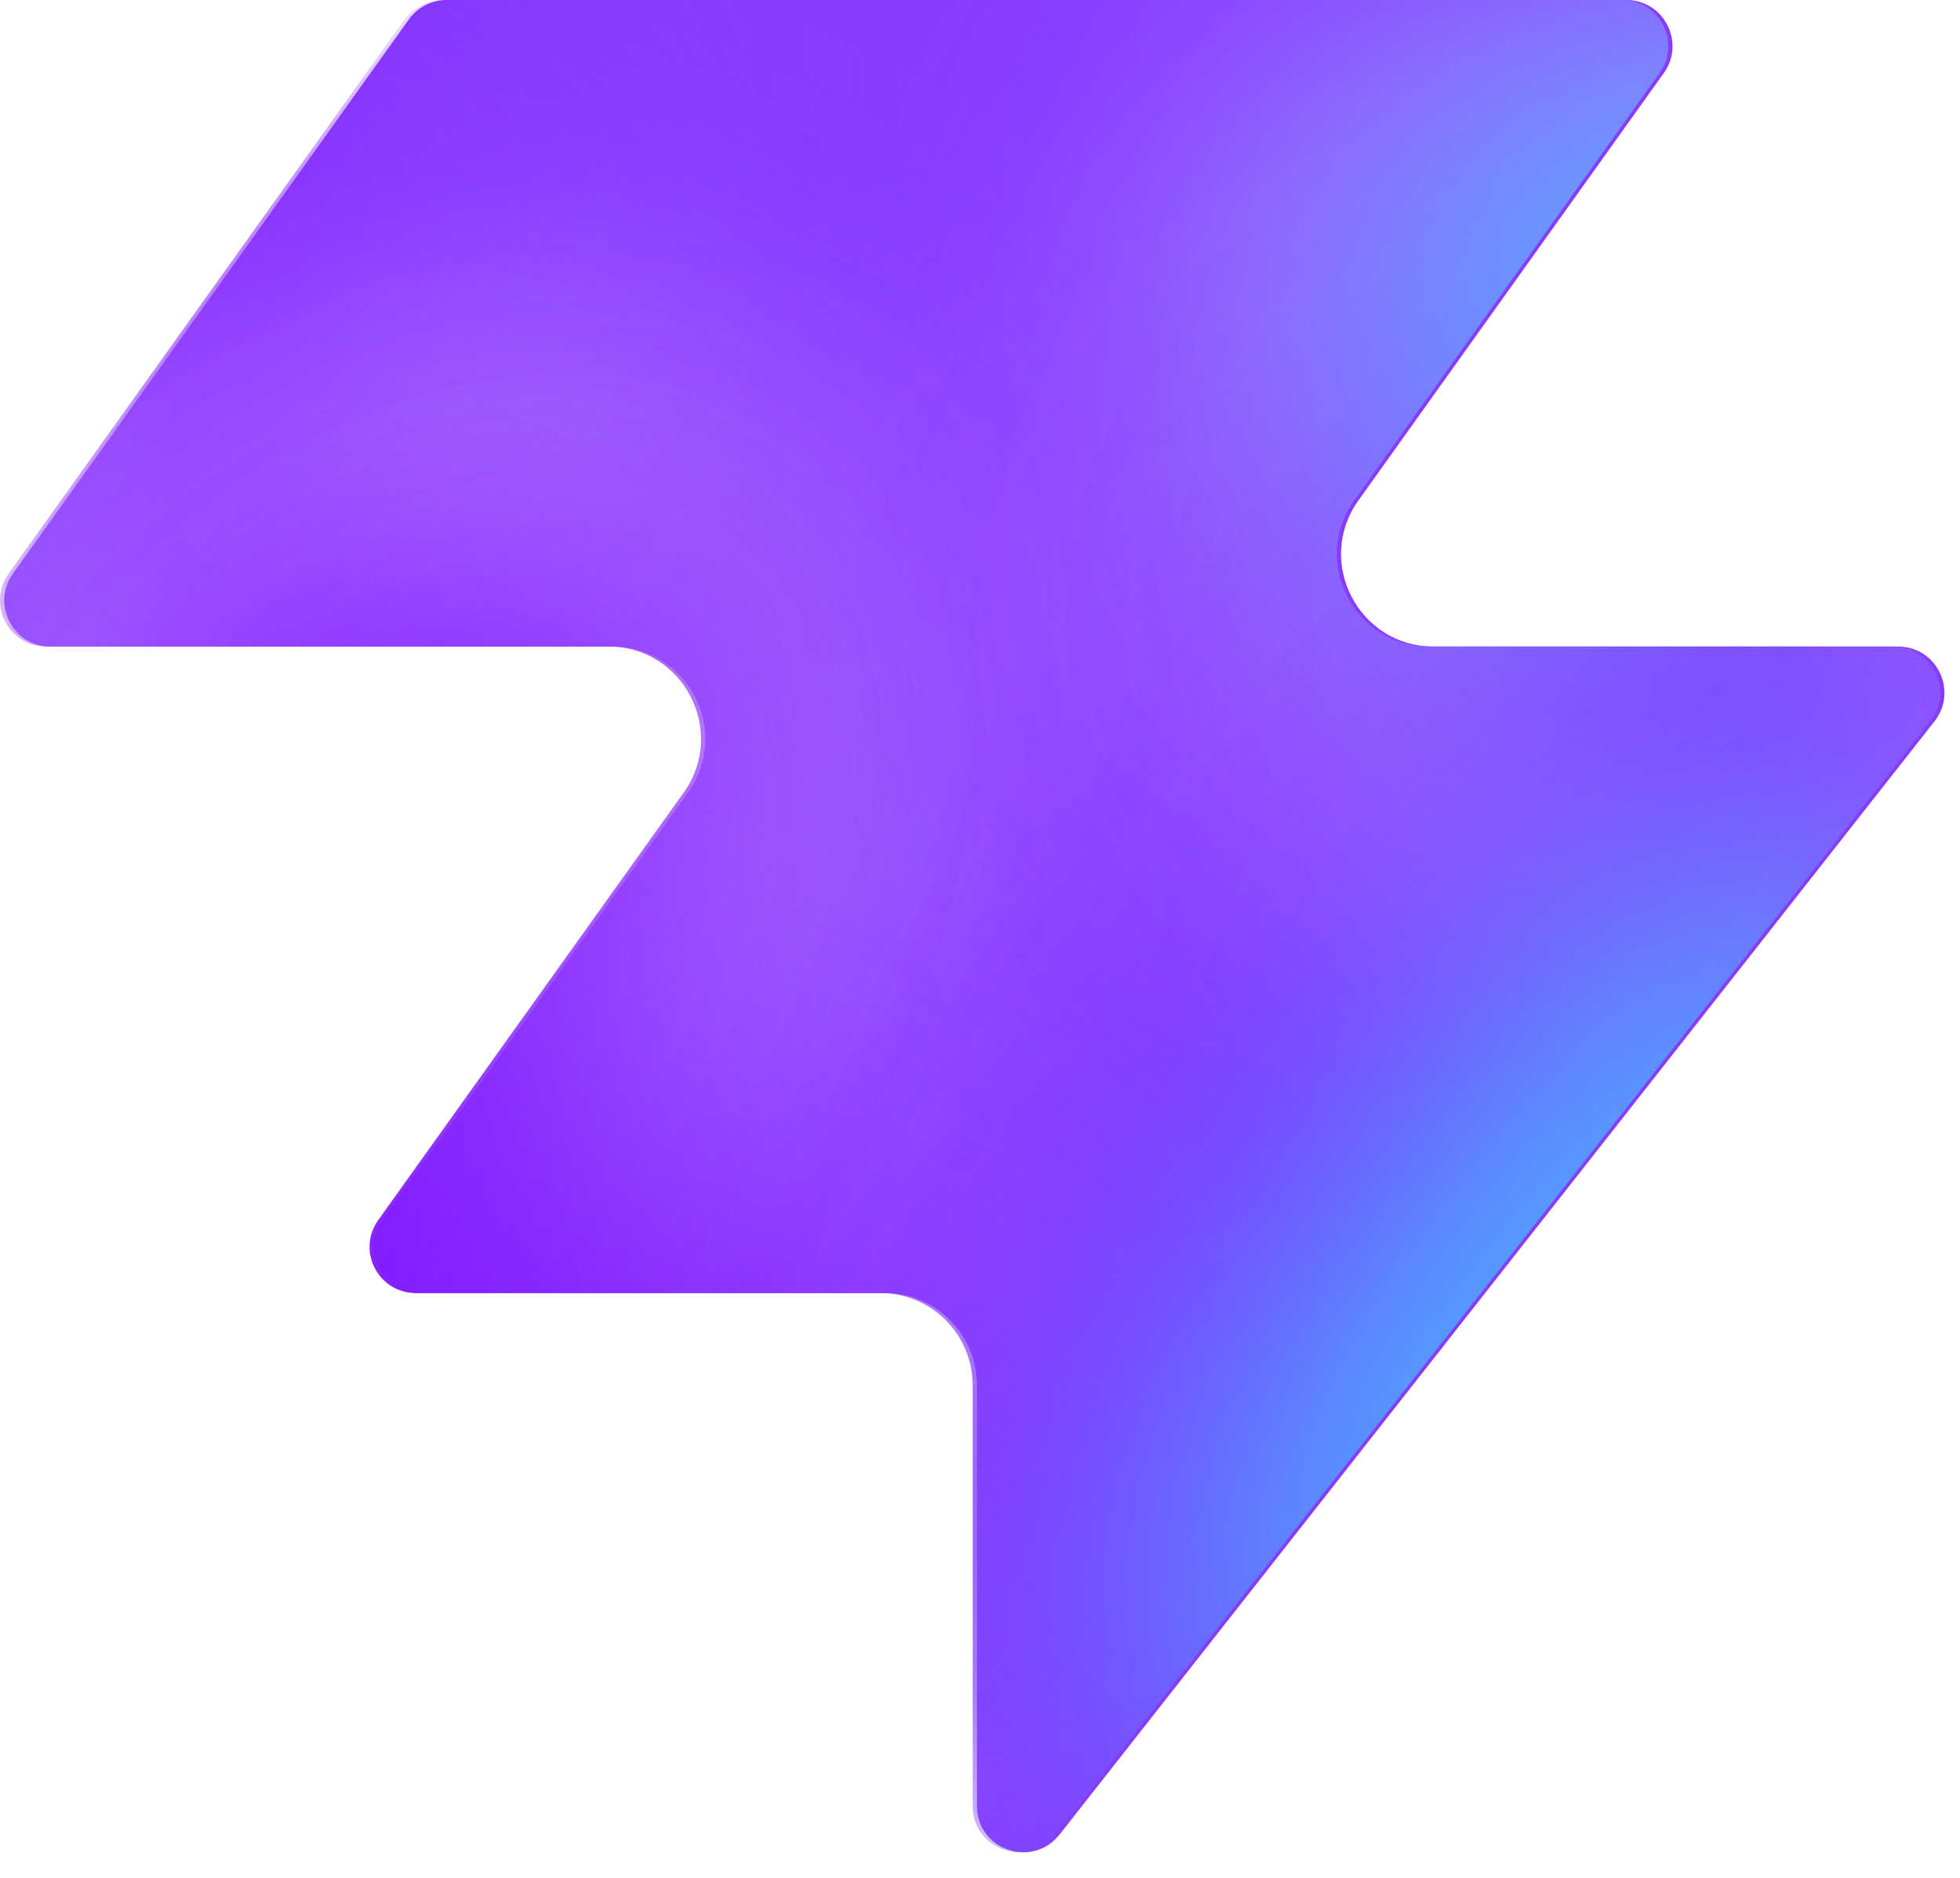
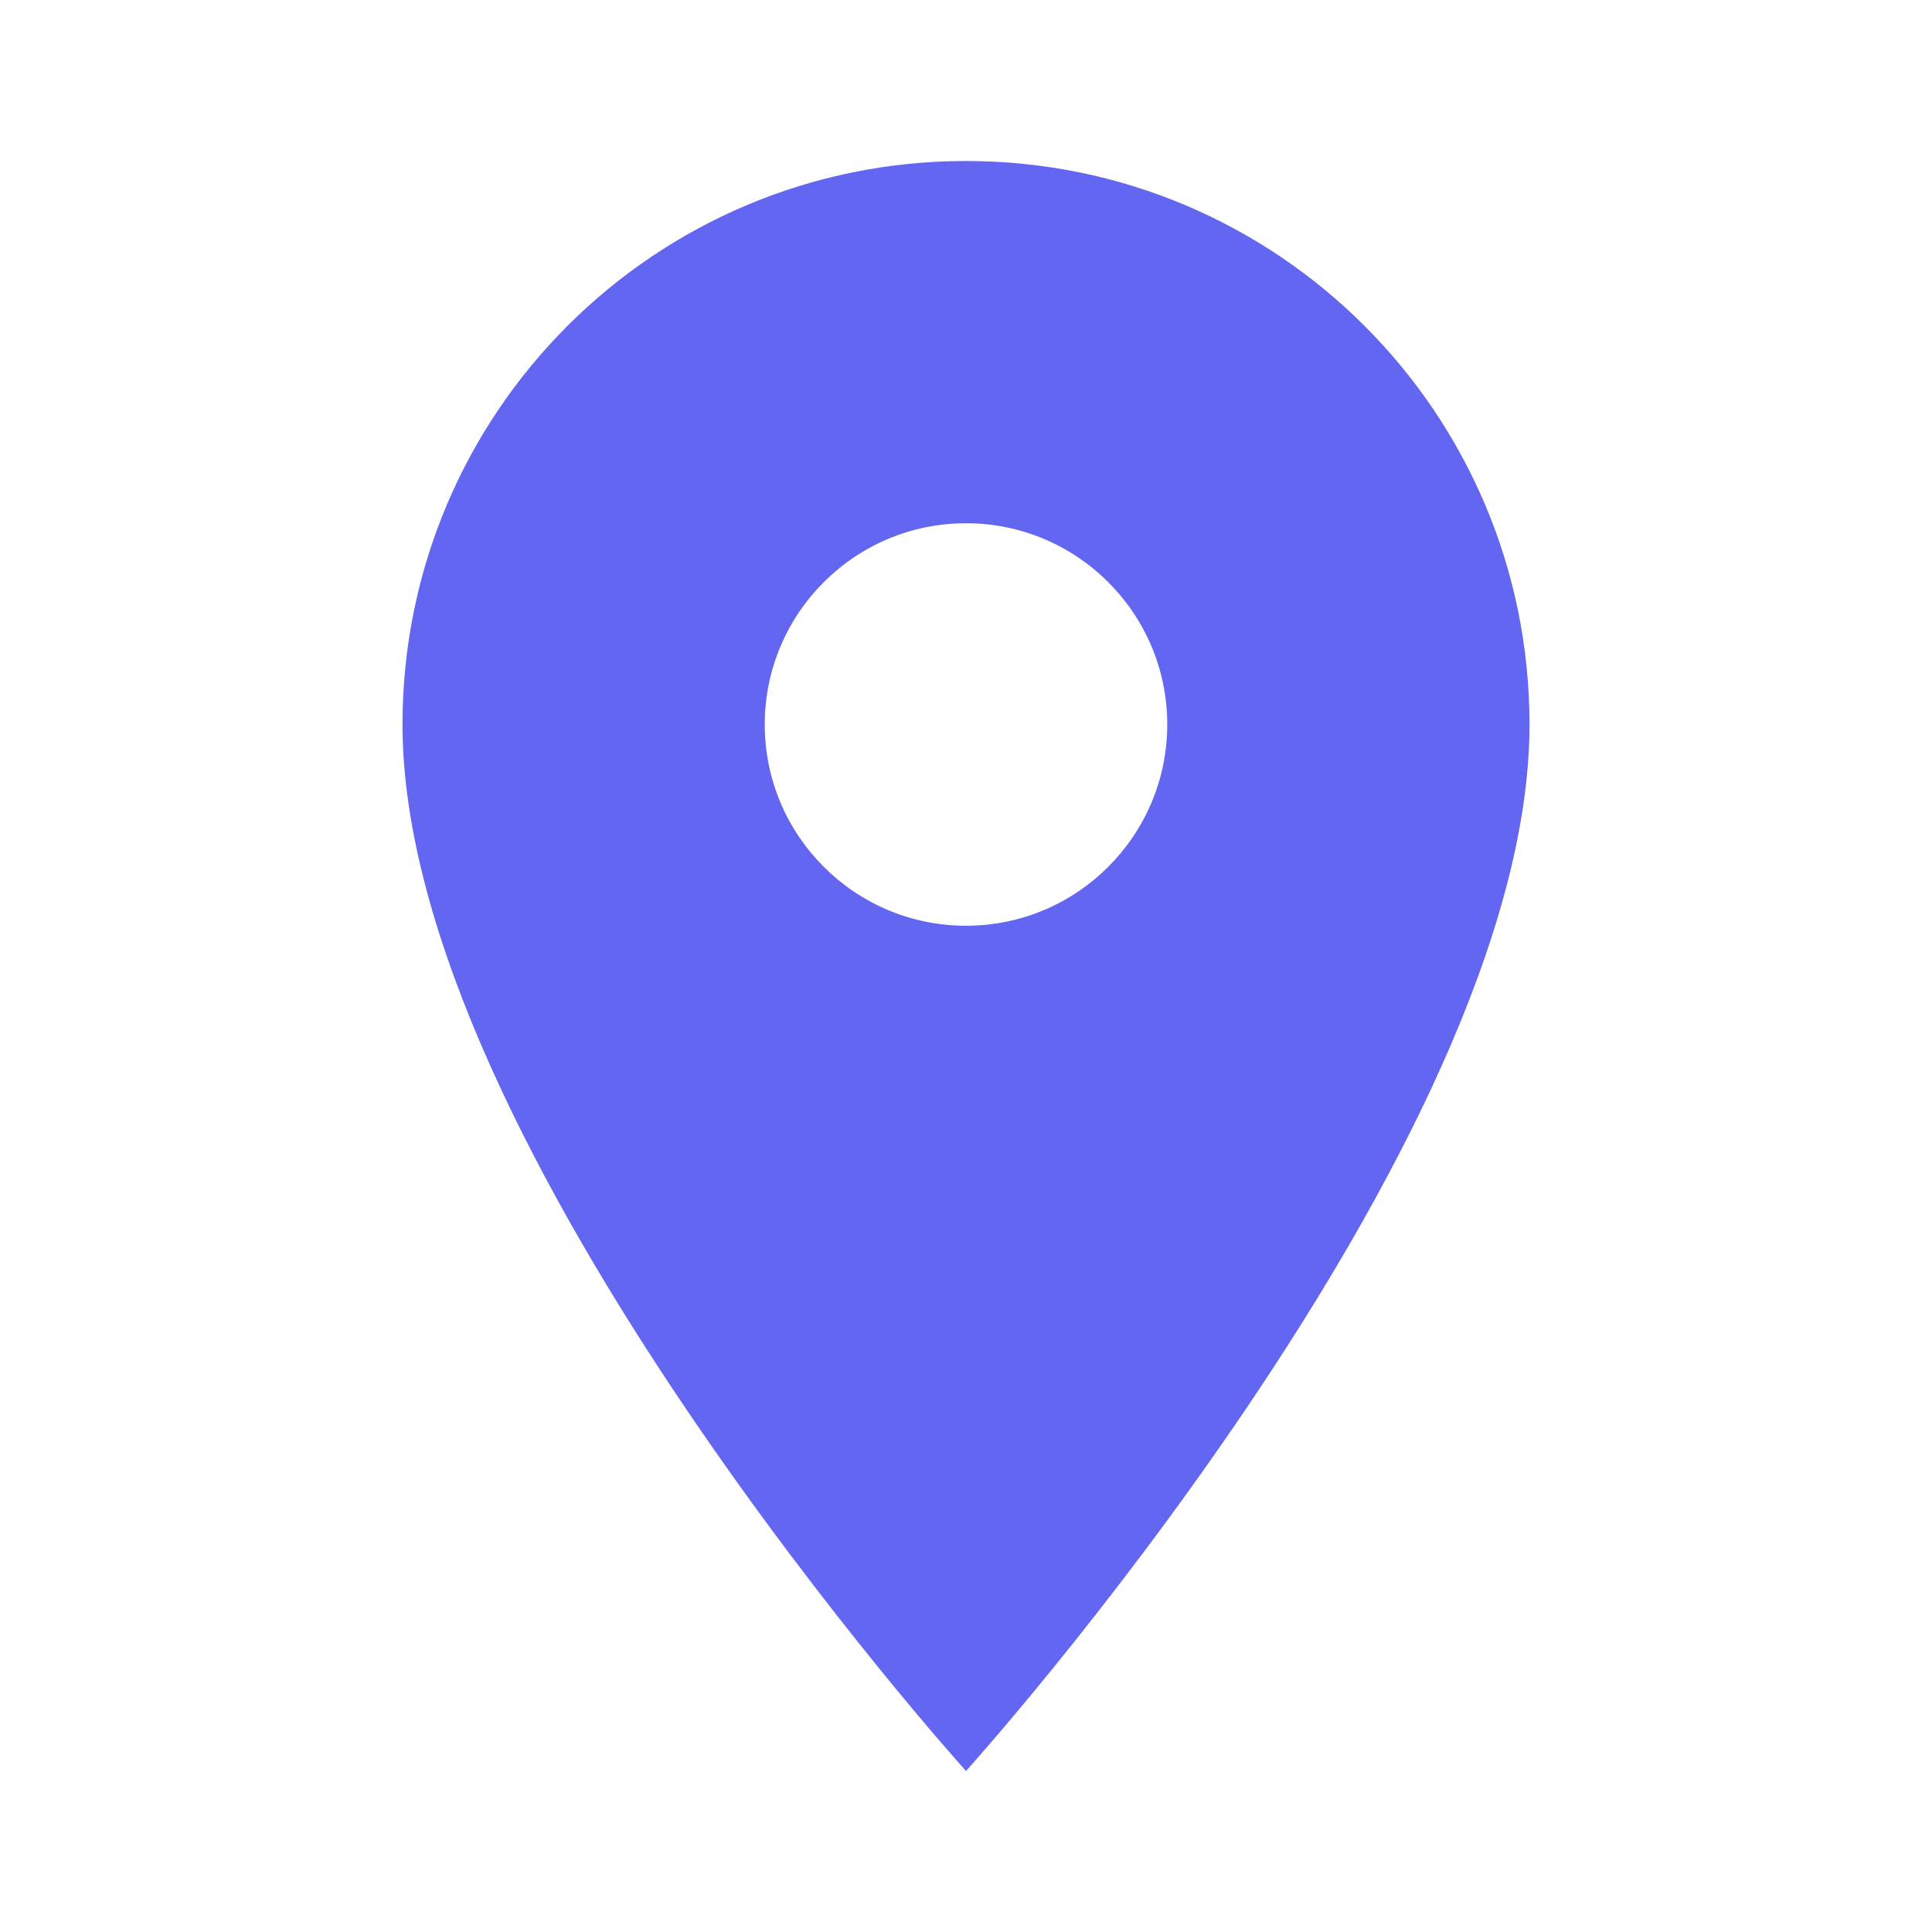
- <svg xmlns="http://www.w3.org/2000/svg" width="48" height="46" fill="none" viewBox="0 0 48 46">
-   <path fill="#863bff" d="M25.946 44.938c-.664.845-2.021.375-2.021-.698V33.937a2.26 2.26 0 0 0-2.262-2.262H10.287c-.92 0-1.456-1.04-.92-1.788l7.48-10.471c1.07-1.497 0-3.578-1.842-3.578H1.237c-.92 0-1.456-1.04-.92-1.788L10.013.474c.214-.297.556-.474.92-.474h28.894c.92 0 1.456 1.04.92 1.788l-7.48 10.471c-1.07 1.498 0 3.579 1.842 3.579h11.377c.943 0 1.473 1.088.89 1.83L25.947 44.94z" style="fill:#863bff;fill:color(display-p3 .525 .23 1);fill-opacity:1" />
-   <mask id="a" width="48" height="46" x="0" y="0" maskUnits="userSpaceOnUse" style="mask-type:alpha">
-     <path fill="#000" d="M25.842 44.938c-.664.844-2.021.375-2.021-.698V33.937a2.26 2.26 0 0 0-2.262-2.262H10.183c-.92 0-1.456-1.04-.92-1.788l7.48-10.471c1.07-1.498 0-3.579-1.842-3.579H1.133c-.92 0-1.456-1.04-.92-1.787L9.91.473c.214-.297.556-.474.92-.474h28.894c.92 0 1.456 1.04.92 1.788l-7.48 10.471c-1.07 1.498 0 3.578 1.842 3.578h11.377c.943 0 1.473 1.088.89 1.832L25.843 44.94z" style="fill:#000;fill-opacity:1" />
-   </mask>
-   <g mask="url(#a)">
-     <g filter="url(#b)">
-       <ellipse cx="5.508" cy="14.704" fill="#ede6ff" rx="5.508" ry="14.704" style="fill:#ede6ff;fill:color(display-p3 .927 .903 1);fill-opacity:1" transform="matrix(.00324 1 1 -.00324 -4.47 31.516)" />
-     </g>
-     <g filter="url(#c)">
-       <ellipse cx="10.399" cy="29.851" fill="#ede6ff" rx="10.399" ry="29.851" style="fill:#ede6ff;fill:color(display-p3 .927 .903 1);fill-opacity:1" transform="matrix(.00324 1 1 -.00324 -39.328 7.883)" />
-     </g>
-     <g filter="url(#d)">
-       <ellipse cx="5.508" cy="30.487" fill="#7e14ff" rx="5.508" ry="30.487" style="fill:#7e14ff;fill:color(display-p3 .492 .077 1);fill-opacity:1" transform="rotate(89.814 -25.913 -14.639)scale(1 -1)" />
-     </g>
-     <g filter="url(#e)">
-       <ellipse cx="5.508" cy="30.599" fill="#7e14ff" rx="5.508" ry="30.599" style="fill:#7e14ff;fill:color(display-p3 .492 .077 1);fill-opacity:1" transform="rotate(89.814 -32.644 -3.334)scale(1 -1)" />
-     </g>
-     <g filter="url(#f)">
-       <ellipse cx="5.508" cy="30.599" fill="#7e14ff" rx="5.508" ry="30.599" style="fill:#7e14ff;fill:color(display-p3 .492 .077 1);fill-opacity:1" transform="matrix(.00324 1 1 -.00324 -34.34 30.47)" />
-     </g>
-     <g filter="url(#g)">
-       <ellipse cx="14.072" cy="22.078" fill="#ede6ff" rx="14.072" ry="22.078" style="fill:#ede6ff;fill:color(display-p3 .927 .903 1);fill-opacity:1" transform="rotate(93.35 24.506 48.493)scale(-1 1)" />
-     </g>
-     <g filter="url(#h)">
-       <ellipse cx="3.47" cy="21.501" fill="#7e14ff" rx="3.47" ry="21.501" style="fill:#7e14ff;fill:color(display-p3 .492 .077 1);fill-opacity:1" transform="rotate(89.009 28.708 47.59)scale(-1 1)" />
-     </g>
-     <g filter="url(#i)">
-       <ellipse cx="3.47" cy="21.501" fill="#7e14ff" rx="3.47" ry="21.501" style="fill:#7e14ff;fill:color(display-p3 .492 .077 1);fill-opacity:1" transform="rotate(89.009 28.708 47.59)scale(-1 1)" />
-     </g>
-     <g filter="url(#j)">
-       <ellipse cx=".387" cy="8.972" fill="#7e14ff" rx="4.407" ry="29.108" style="fill:#7e14ff;fill:color(display-p3 .492 .077 1);fill-opacity:1" transform="rotate(39.51 .387 8.972)" />
-     </g>
-     <g filter="url(#k)">
-       <ellipse cx="47.523" cy="-6.092" fill="#7e14ff" rx="4.407" ry="29.108" style="fill:#7e14ff;fill:color(display-p3 .492 .077 1);fill-opacity:1" transform="rotate(37.892 47.523 -6.092)" />
-     </g>
-     <g filter="url(#l)">
-       <ellipse cx="41.412" cy="6.333" fill="#47bfff" rx="5.971" ry="9.665" style="fill:#47bfff;fill:color(display-p3 .28 .748 1);fill-opacity:1" transform="rotate(37.892 41.412 6.333)" />
-     </g>
-     <g filter="url(#m)">
-       <ellipse cx="-1.879" cy="38.332" fill="#7e14ff" rx="4.407" ry="29.108" style="fill:#7e14ff;fill:color(display-p3 .492 .077 1);fill-opacity:1" transform="rotate(37.892 -1.88 38.332)" />
-     </g>
-     <g filter="url(#n)">
-       <ellipse cx="-1.879" cy="38.332" fill="#7e14ff" rx="4.407" ry="29.108" style="fill:#7e14ff;fill:color(display-p3 .492 .077 1);fill-opacity:1" transform="rotate(37.892 -1.88 38.332)" />
-     </g>
-     <g filter="url(#o)">
-       <ellipse cx="35.651" cy="29.907" fill="#7e14ff" rx="4.407" ry="29.108" style="fill:#7e14ff;fill:color(display-p3 .492 .077 1);fill-opacity:1" transform="rotate(37.892 35.651 29.907)" />
-     </g>
-     <g filter="url(#p)">
-       <ellipse cx="38.418" cy="32.4" fill="#47bfff" rx="5.971" ry="15.297" style="fill:#47bfff;fill:color(display-p3 .28 .748 1);fill-opacity:1" transform="rotate(37.892 38.418 32.4)" />
-     </g>
-   </g>
-   <defs>
-     <filter id="b" width="60.045" height="41.654" x="-19.77" y="16.149" color-interpolation-filters="sRGB" filterUnits="userSpaceOnUse">
-       <feFlood flood-opacity="0" result="BackgroundImageFix" />
-       <feBlend in="SourceGraphic" in2="BackgroundImageFix" result="shape" />
-       <feGaussianBlur result="effect1_foregroundBlur_2002_17158" stdDeviation="7.659" />
-     </filter>
-     <filter id="c" width="90.34" height="51.437" x="-54.613" y="-7.533" color-interpolation-filters="sRGB" filterUnits="userSpaceOnUse">
-       <feFlood flood-opacity="0" result="BackgroundImageFix" />
-       <feBlend in="SourceGraphic" in2="BackgroundImageFix" result="shape" />
-       <feGaussianBlur result="effect1_foregroundBlur_2002_17158" stdDeviation="7.659" />
-     </filter>
-     <filter id="d" width="79.355" height="29.4" x="-49.64" y="2.03" color-interpolation-filters="sRGB" filterUnits="userSpaceOnUse">
-       <feFlood flood-opacity="0" result="BackgroundImageFix" />
-       <feBlend in="SourceGraphic" in2="BackgroundImageFix" result="shape" />
-       <feGaussianBlur result="effect1_foregroundBlur_2002_17158" stdDeviation="4.596" />
-     </filter>
-     <filter id="e" width="79.579" height="29.4" x="-45.045" y="20.029" color-interpolation-filters="sRGB" filterUnits="userSpaceOnUse">
-       <feFlood flood-opacity="0" result="BackgroundImageFix" />
-       <feBlend in="SourceGraphic" in2="BackgroundImageFix" result="shape" />
-       <feGaussianBlur result="effect1_foregroundBlur_2002_17158" stdDeviation="4.596" />
-     </filter>
-     <filter id="f" width="79.579" height="29.4" x="-43.513" y="21.178" color-interpolation-filters="sRGB" filterUnits="userSpaceOnUse">
-       <feFlood flood-opacity="0" result="BackgroundImageFix" />
-       <feBlend in="SourceGraphic" in2="BackgroundImageFix" result="shape" />
-       <feGaussianBlur result="effect1_foregroundBlur_2002_17158" stdDeviation="4.596" />
-     </filter>
-     <filter id="g" width="74.749" height="58.852" x="15.756" y="-17.901" color-interpolation-filters="sRGB" filterUnits="userSpaceOnUse">
-       <feFlood flood-opacity="0" result="BackgroundImageFix" />
-       <feBlend in="SourceGraphic" in2="BackgroundImageFix" result="shape" />
-       <feGaussianBlur result="effect1_foregroundBlur_2002_17158" stdDeviation="7.659" />
-     </filter>
-     <filter id="h" width="61.377" height="25.362" x="23.548" y="2.284" color-interpolation-filters="sRGB" filterUnits="userSpaceOnUse">
-       <feFlood flood-opacity="0" result="BackgroundImageFix" />
-       <feBlend in="SourceGraphic" in2="BackgroundImageFix" result="shape" />
-       <feGaussianBlur result="effect1_foregroundBlur_2002_17158" stdDeviation="4.596" />
-     </filter>
-     <filter id="i" width="61.377" height="25.362" x="23.548" y="2.284" color-interpolation-filters="sRGB" filterUnits="userSpaceOnUse">
-       <feFlood flood-opacity="0" result="BackgroundImageFix" />
-       <feBlend in="SourceGraphic" in2="BackgroundImageFix" result="shape" />
-       <feGaussianBlur result="effect1_foregroundBlur_2002_17158" stdDeviation="4.596" />
-     </filter>
-     <filter id="j" width="56.045" height="63.649" x="-27.636" y="-22.853" color-interpolation-filters="sRGB" filterUnits="userSpaceOnUse">
-       <feFlood flood-opacity="0" result="BackgroundImageFix" />
-       <feBlend in="SourceGraphic" in2="BackgroundImageFix" result="shape" />
-       <feGaussianBlur result="effect1_foregroundBlur_2002_17158" stdDeviation="4.596" />
-     </filter>
-     <filter id="k" width="54.814" height="64.646" x="20.116" y="-38.415" color-interpolation-filters="sRGB" filterUnits="userSpaceOnUse">
-       <feFlood flood-opacity="0" result="BackgroundImageFix" />
-       <feBlend in="SourceGraphic" in2="BackgroundImageFix" result="shape" />
-       <feGaussianBlur result="effect1_foregroundBlur_2002_17158" stdDeviation="4.596" />
-     </filter>
-     <filter id="l" width="33.541" height="35.313" x="24.641" y="-11.323" color-interpolation-filters="sRGB" filterUnits="userSpaceOnUse">
-       <feFlood flood-opacity="0" result="BackgroundImageFix" />
-       <feBlend in="SourceGraphic" in2="BackgroundImageFix" result="shape" />
-       <feGaussianBlur result="effect1_foregroundBlur_2002_17158" stdDeviation="4.596" />
-     </filter>
-     <filter id="m" width="54.814" height="64.646" x="-29.286" y="6.009" color-interpolation-filters="sRGB" filterUnits="userSpaceOnUse">
-       <feFlood flood-opacity="0" result="BackgroundImageFix" />
-       <feBlend in="SourceGraphic" in2="BackgroundImageFix" result="shape" />
-       <feGaussianBlur result="effect1_foregroundBlur_2002_17158" stdDeviation="4.596" />
-     </filter>
-     <filter id="n" width="54.814" height="64.646" x="-29.286" y="6.009" color-interpolation-filters="sRGB" filterUnits="userSpaceOnUse">
-       <feFlood flood-opacity="0" result="BackgroundImageFix" />
-       <feBlend in="SourceGraphic" in2="BackgroundImageFix" result="shape" />
-       <feGaussianBlur result="effect1_foregroundBlur_2002_17158" stdDeviation="4.596" />
-     </filter>
-     <filter id="o" width="54.814" height="64.646" x="8.244" y="-2.416" color-interpolation-filters="sRGB" filterUnits="userSpaceOnUse">
-       <feFlood flood-opacity="0" result="BackgroundImageFix" />
-       <feBlend in="SourceGraphic" in2="BackgroundImageFix" result="shape" />
-       <feGaussianBlur result="effect1_foregroundBlur_2002_17158" stdDeviation="4.596" />
-     </filter>
-     <filter id="p" width="39.409" height="43.623" x="18.713" y="10.588" color-interpolation-filters="sRGB" filterUnits="userSpaceOnUse">
-       <feFlood flood-opacity="0" result="BackgroundImageFix" />
-       <feBlend in="SourceGraphic" in2="BackgroundImageFix" result="shape" />
-       <feGaussianBlur result="effect1_foregroundBlur_2002_17158" stdDeviation="4.596" />
-     </filter>
-   </defs>
+ <svg xmlns="http://www.w3.org/2000/svg" viewBox="0 0 24 24" fill="#6366f1">
+   <path d="M12 2C8.13 2 5 5.13 5 9c0 5.25 7 13 7 13s7-7.75 7-13c0-3.87-3.13-7-7-7zm0 9.5c-1.38 0-2.5-1.12-2.5-2.5s1.12-2.5 2.5-2.5 2.5 1.12 2.5 2.5-1.12 2.5-2.5 2.5z" />
</svg>
